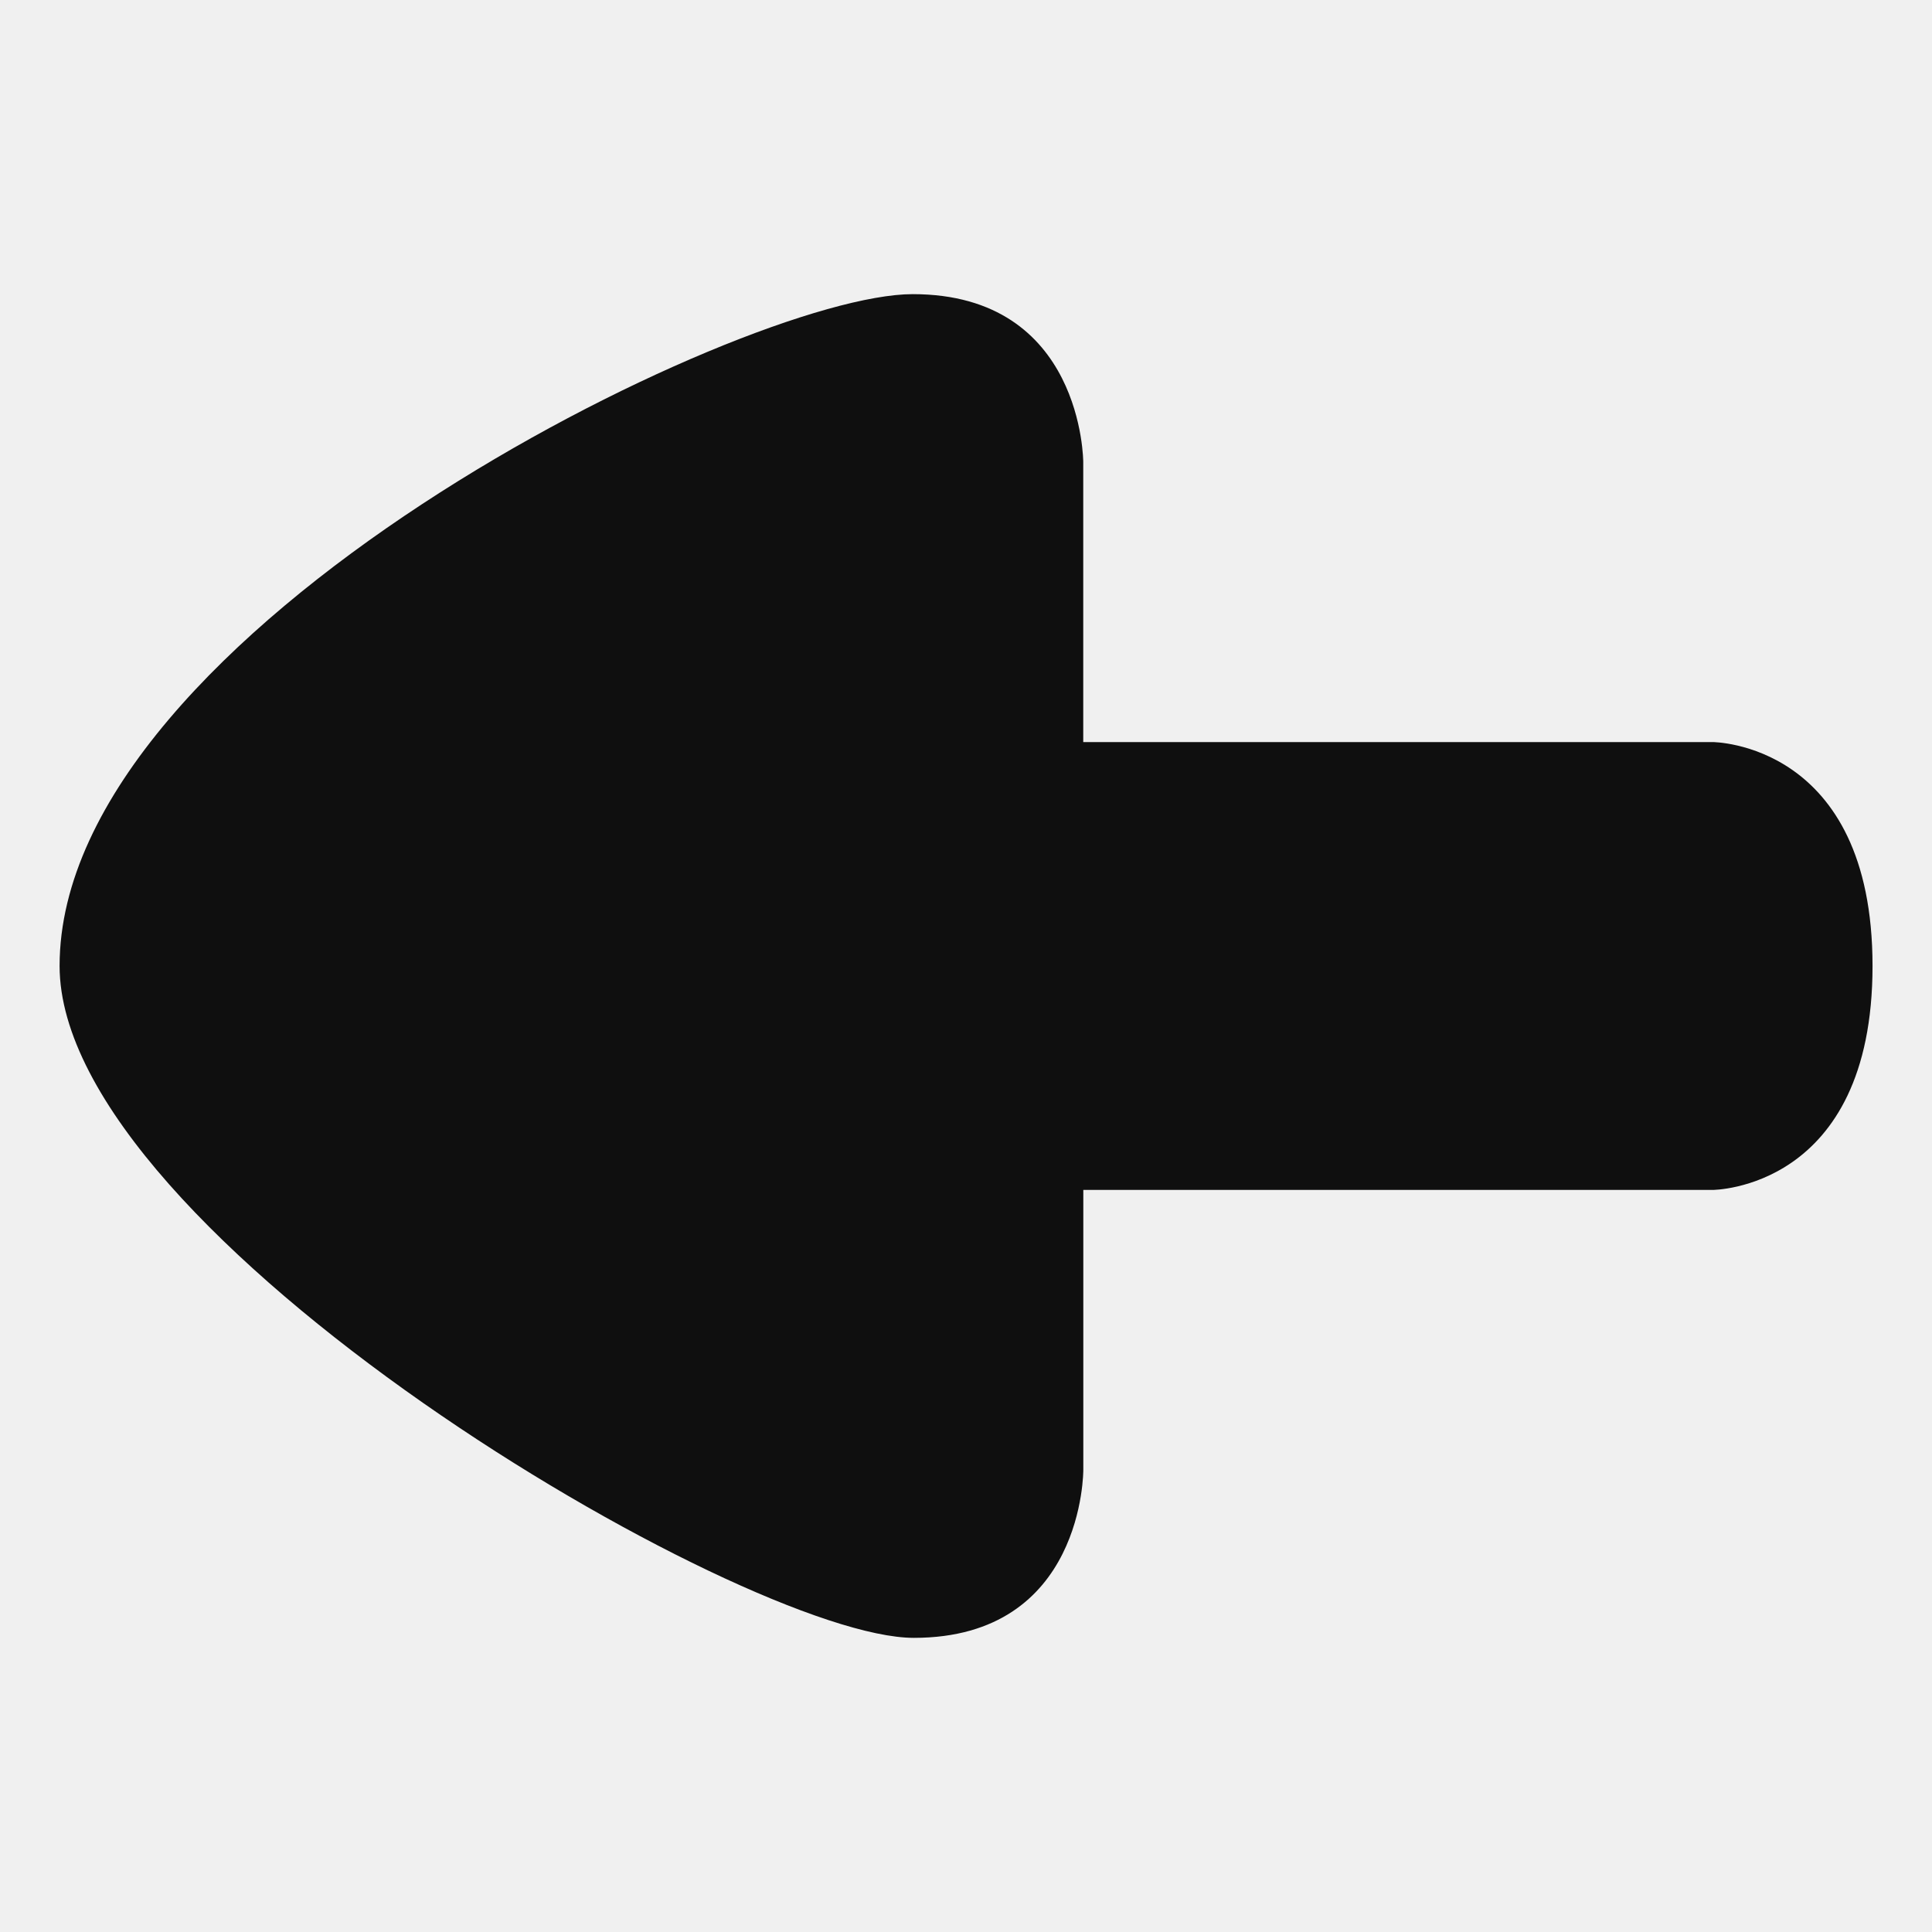
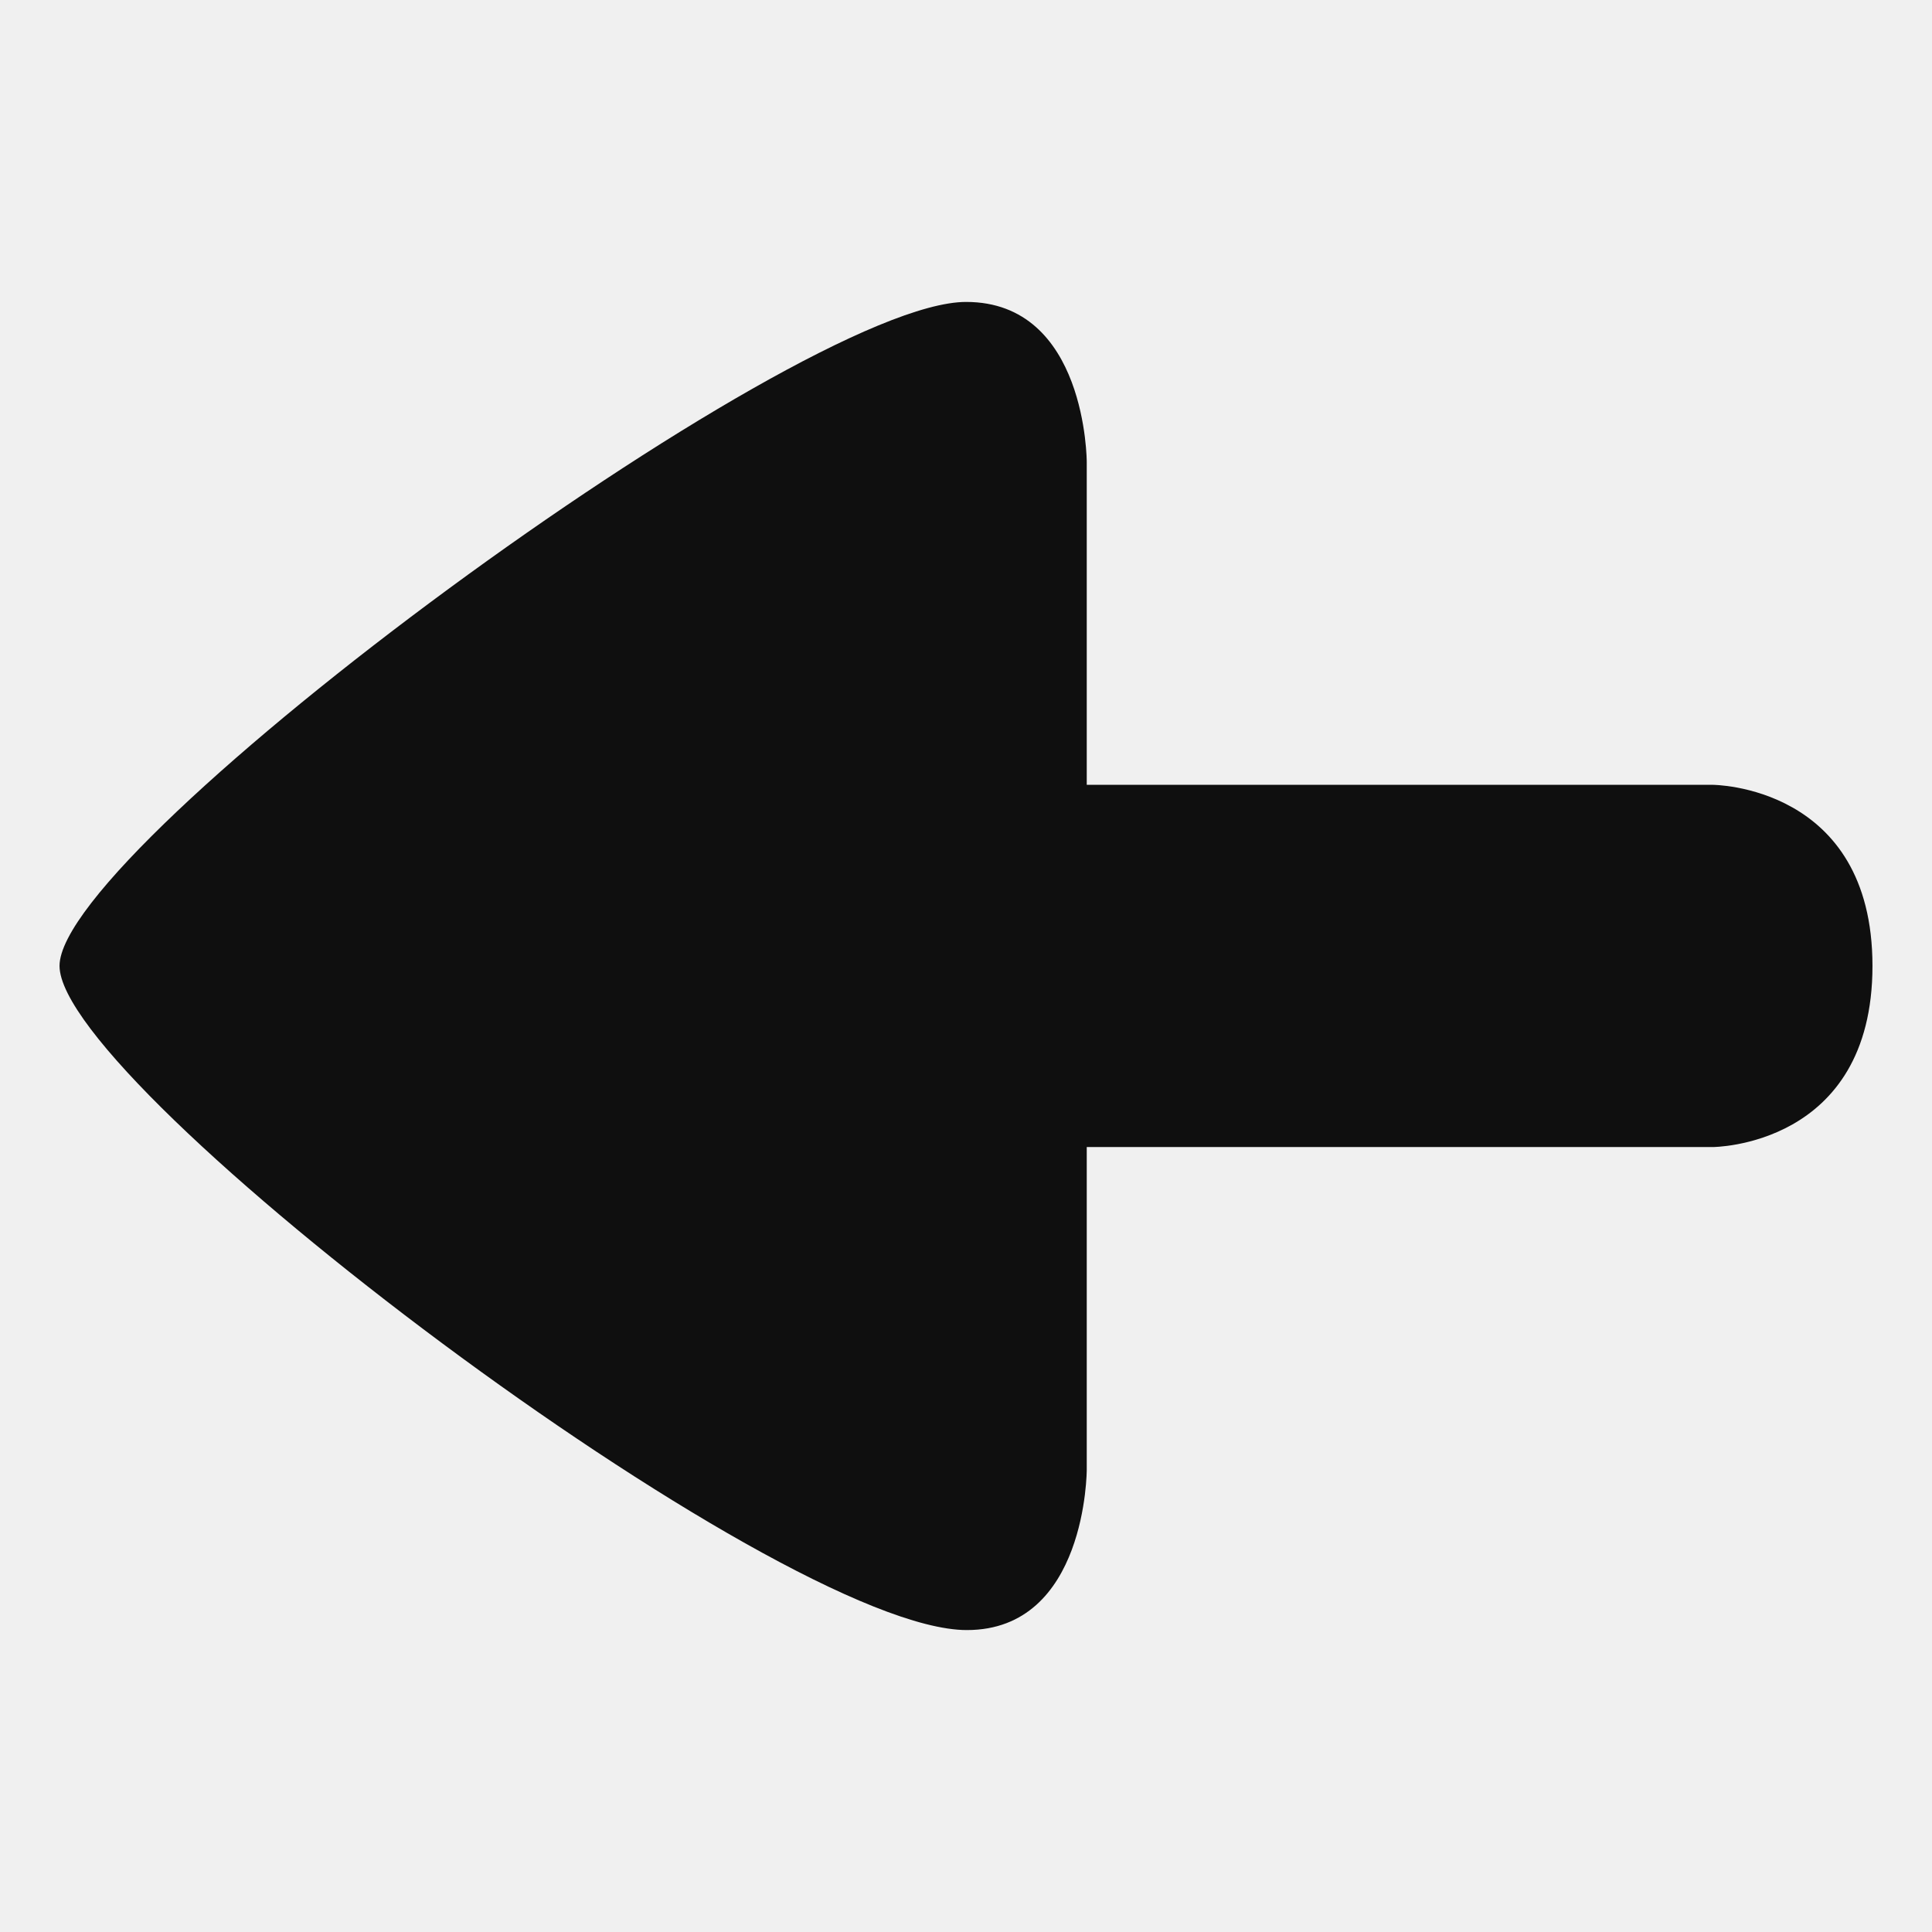
<svg xmlns="http://www.w3.org/2000/svg" width="32.0px" height="32.0px" viewBox="0 0 32.0 32.0" version="1.1" id="SVGRoot">
  <defs id="defs38">
    <filter style="color-interpolation-filters:sRGB;" id="filter1095">
      <feColorMatrix values="1 0 0 0 0 0 1 0 0 0 0 0 1 0 0 10 10 10 1 0 " in="SourceGraphic" result="colormatrix" id="feColorMatrix1091" />
      <feComposite in="colormatrix" in2="SourceGraphic" operator="in" result="fbSourceGraphic" id="feComposite1093" />
      <feColorMatrix result="fbSourceGraphicAlpha" in="fbSourceGraphic" values="0 0 0 -1 0 0 0 0 -1 0 0 0 0 -1 0 0 0 0 1 0" id="feColorMatrix1097" />
      <feColorMatrix id="feColorMatrix1099" values="1 0 0 0 0 0 1 0 0 0 0 0 1 0 0 10 10 10 1 0 " in="fbSourceGraphic" result="colormatrix" />
      <feComposite in2="fbSourceGraphic" id="feComposite1101" in="colormatrix" operator="in" result="composite1" />
    </filter>
    <filter style="color-interpolation-filters:sRGB" id="filter1095-3">
      <feColorMatrix values="1 0 0 0 0 0 1 0 0 0 0 0 1 0 0 10 10 10 1 0 " in="SourceGraphic" result="colormatrix" id="feColorMatrix1091-6" />
      <feComposite in="colormatrix" in2="SourceGraphic" operator="in" result="fbSourceGraphic" id="feComposite1093-7" />
      <feColorMatrix result="fbSourceGraphicAlpha" in="fbSourceGraphic" values="0 0 0 -1 0 0 0 0 -1 0 0 0 0 -1 0 0 0 0 1 0" id="feColorMatrix1097-5" />
      <feColorMatrix id="feColorMatrix1099-3" values="1 0 0 0 0 0 1 0 0 0 0 0 1 0 0 10 10 10 1 0 " in="fbSourceGraphic" result="colormatrix" />
      <feComposite in2="fbSourceGraphic" id="feComposite1101-5" in="colormatrix" operator="in" result="composite1" />
    </filter>
    <filter style="color-interpolation-filters:sRGB" id="filter1311">
      <feColorMatrix values="1 0 0 0 0 0 1 0 0 0 0 0 1 0 0 10 10 10 1 0 " in="SourceGraphic" result="colormatrix" id="feColorMatrix1301" />
      <feComposite in="colormatrix" in2="SourceGraphic" operator="in" result="fbSourceGraphic" id="feComposite1303" />
      <feColorMatrix result="fbSourceGraphicAlpha" in="fbSourceGraphic" values="0 0 0 -1 0 0 0 0 -1 0 0 0 0 -1 0 0 0 0 1 0" id="feColorMatrix1305" />
      <feColorMatrix id="feColorMatrix1307" values="1 0 0 0 0 0 1 0 0 0 0 0 1 0 0 10 10 10 1 0 " in="fbSourceGraphic" result="colormatrix" />
      <feComposite in2="fbSourceGraphic" id="feComposite1309" in="colormatrix" operator="in" result="composite1" />
    </filter>
    <filter style="color-interpolation-filters:sRGB;" id="filter1981">
      <feComposite in2="SourceGraphic" operator="arithmetic" k1="0" k2="1" result="composite1" id="feComposite1967" />
      <feColorMatrix in="composite1" values="1" type="saturate" result="colormatrix1" id="feColorMatrix1969" />
      <feFlood flood-opacity="1" flood-color="rgb(255,255,255)" result="flood1" id="feFlood1971" />
      <feBlend in="flood1" in2="colormatrix1" mode="multiply" result="blend1" id="feBlend1973" />
      <feBlend in2="blend1" mode="screen" result="blend2" id="feBlend1975" />
      <feColorMatrix in="blend2" values="1" type="saturate" result="colormatrix2" id="feColorMatrix1977" />
      <feComposite in="colormatrix2" in2="SourceGraphic" operator="in" k2="1" result="composite2" id="feComposite1979" />
    </filter>
    <style id="style2089">.class1 { filter:url(#filter1981); }
</style>
    <filter style="color-interpolation-filters:sRGB" id="filter1095-36">
      <feColorMatrix values="1 0 0 0 0 0 1 0 0 0 0 0 1 0 0 10 10 10 1 0 " in="SourceGraphic" result="colormatrix" id="feColorMatrix1091-7" />
      <feComposite in="colormatrix" in2="SourceGraphic" operator="in" result="fbSourceGraphic" id="feComposite1093-5" />
      <feColorMatrix result="fbSourceGraphicAlpha" in="fbSourceGraphic" values="0 0 0 -1 0 0 0 0 -1 0 0 0 0 -1 0 0 0 0 1 0" id="feColorMatrix1097-3" />
      <feColorMatrix id="feColorMatrix1099-5" values="1 0 0 0 0 0 1 0 0 0 0 0 1 0 0 10 10 10 1 0 " in="fbSourceGraphic" result="colormatrix" />
      <feComposite in2="fbSourceGraphic" id="feComposite1101-6" in="colormatrix" operator="in" result="composite1" />
    </filter>
    <filter style="color-interpolation-filters:sRGB" id="filter1347">
      <feColorMatrix values="1 0 0 0 0 0 1 0 0 0 0 0 1 0 0 10 10 10 1 0 " in="SourceGraphic" result="colormatrix" id="feColorMatrix1337" />
      <feComposite in="colormatrix" in2="SourceGraphic" operator="in" result="fbSourceGraphic" id="feComposite1339" />
      <feColorMatrix result="fbSourceGraphicAlpha" in="fbSourceGraphic" values="0 0 0 -1 0 0 0 0 -1 0 0 0 0 -1 0 0 0 0 1 0" id="feColorMatrix1341" />
      <feColorMatrix id="feColorMatrix1343" values="1 0 0 0 0 0 1 0 0 0 0 0 1 0 0 10 10 10 1 0 " in="fbSourceGraphic" result="colormatrix" />
      <feComposite in2="fbSourceGraphic" id="feComposite1345" in="colormatrix" operator="in" result="composite1" />
    </filter>
    <filter style="color-interpolation-filters:sRGB" id="filter1981-2">
      <feComposite in2="SourceGraphic" operator="arithmetic" k1="0" k2="1" result="composite1" id="feComposite1967-9" k3="0" k4="0" />
      <feColorMatrix in="composite1" values="1" type="saturate" result="colormatrix1" id="feColorMatrix1969-1" />
      <feFlood flood-opacity="1" flood-color="rgb(255,255,255)" result="flood1" id="feFlood1971-2" />
      <feBlend in="flood1" in2="colormatrix1" mode="multiply" result="blend1" id="feBlend1973-7" />
      <feBlend in2="blend1" mode="screen" result="blend2" id="feBlend1975-0" />
      <feColorMatrix in="blend2" values="1" type="saturate" result="colormatrix2" id="feColorMatrix1977-9" />
      <feComposite in="colormatrix2" in2="SourceGraphic" operator="in" result="composite2" id="feComposite1979-3" />
    </filter>
    <filter style="color-interpolation-filters:sRGB" id="filter1371">
      <feComposite in2="SourceGraphic" operator="arithmetic" k1="0" k2="1" result="composite1" id="feComposite1357" k3="0" k4="0" />
      <feColorMatrix in="composite1" values="1" type="saturate" result="colormatrix1" id="feColorMatrix1359" />
      <feFlood flood-opacity="1" flood-color="rgb(255,255,255)" result="flood1" id="feFlood1361" />
      <feBlend in="flood1" in2="colormatrix1" mode="multiply" result="blend1" id="feBlend1363" />
      <feBlend in2="blend1" mode="screen" result="blend2" id="feBlend1365" />
      <feColorMatrix in="blend2" values="1" type="saturate" result="colormatrix2" id="feColorMatrix1367" />
      <feComposite in="colormatrix2" in2="SourceGraphic" operator="in" result="composite2" id="feComposite1369" />
    </filter>
    <filter style="color-interpolation-filters:sRGB" id="filter1387">
      <feComposite in2="SourceGraphic" operator="arithmetic" k1="0" k2="1" result="composite1" id="feComposite1373" k3="0" k4="0" />
      <feColorMatrix in="composite1" values="1" type="saturate" result="colormatrix1" id="feColorMatrix1375" />
      <feFlood flood-opacity="1" flood-color="rgb(255,255,255)" result="flood1" id="feFlood1377" />
      <feBlend in="flood1" in2="colormatrix1" mode="multiply" result="blend1" id="feBlend1379" />
      <feBlend in2="blend1" mode="screen" result="blend2" id="feBlend1381" />
      <feColorMatrix in="blend2" values="1" type="saturate" result="colormatrix2" id="feColorMatrix1383" />
      <feComposite in="colormatrix2" in2="SourceGraphic" operator="in" result="composite2" id="feComposite1385" />
    </filter>
  </defs>
  <g id="layer1" style="display:inline;mix-blend-mode:difference;">
-     <path style="fill:#ffffff;fill-opacity:1;stroke:none;stroke-width:0.561px;stroke-linecap:butt;stroke-linejoin:miter;stroke-opacity:1" d="m 15.117,4.872 c -2.826,0 -14.13,5.563 -14.13,11.127 0,4.451 11.323,11.129 14.149,11.129 2.826,0 2.807,-2.784 2.807,-2.784 V 19.709 h 10.422 c 0,0 2.65,0 2.65,-3.709 0,-3.709 -2.65,-3.709 -2.65,-3.709 H 17.942 V 7.654 c 0,0 5.32e-4,-2.782 -2.825,-2.782 z" id="path101" />
+     <path style="fill:#ffffff;fill-opacity:1;stroke:none;stroke-width:0.561px;stroke-linecap:butt;stroke-linejoin:miter;stroke-opacity:1" d="m 16.002,5.001 c -2.826,0 -15.016,8.998 -15.016,10.997 0,2.001 11.892,11.001 15.028,11.001 C 18,26.999 18,24.343 18,24.343 v -5.344 h 10.364 c 0,0 2.65,0 2.65,-3 0,-3 -2.65,-3 -2.65,-3 H 18 V 7.653 c 0,0 0,-2.652 -1.998,-2.652 z" id="path101" />
  </g>
</svg>
